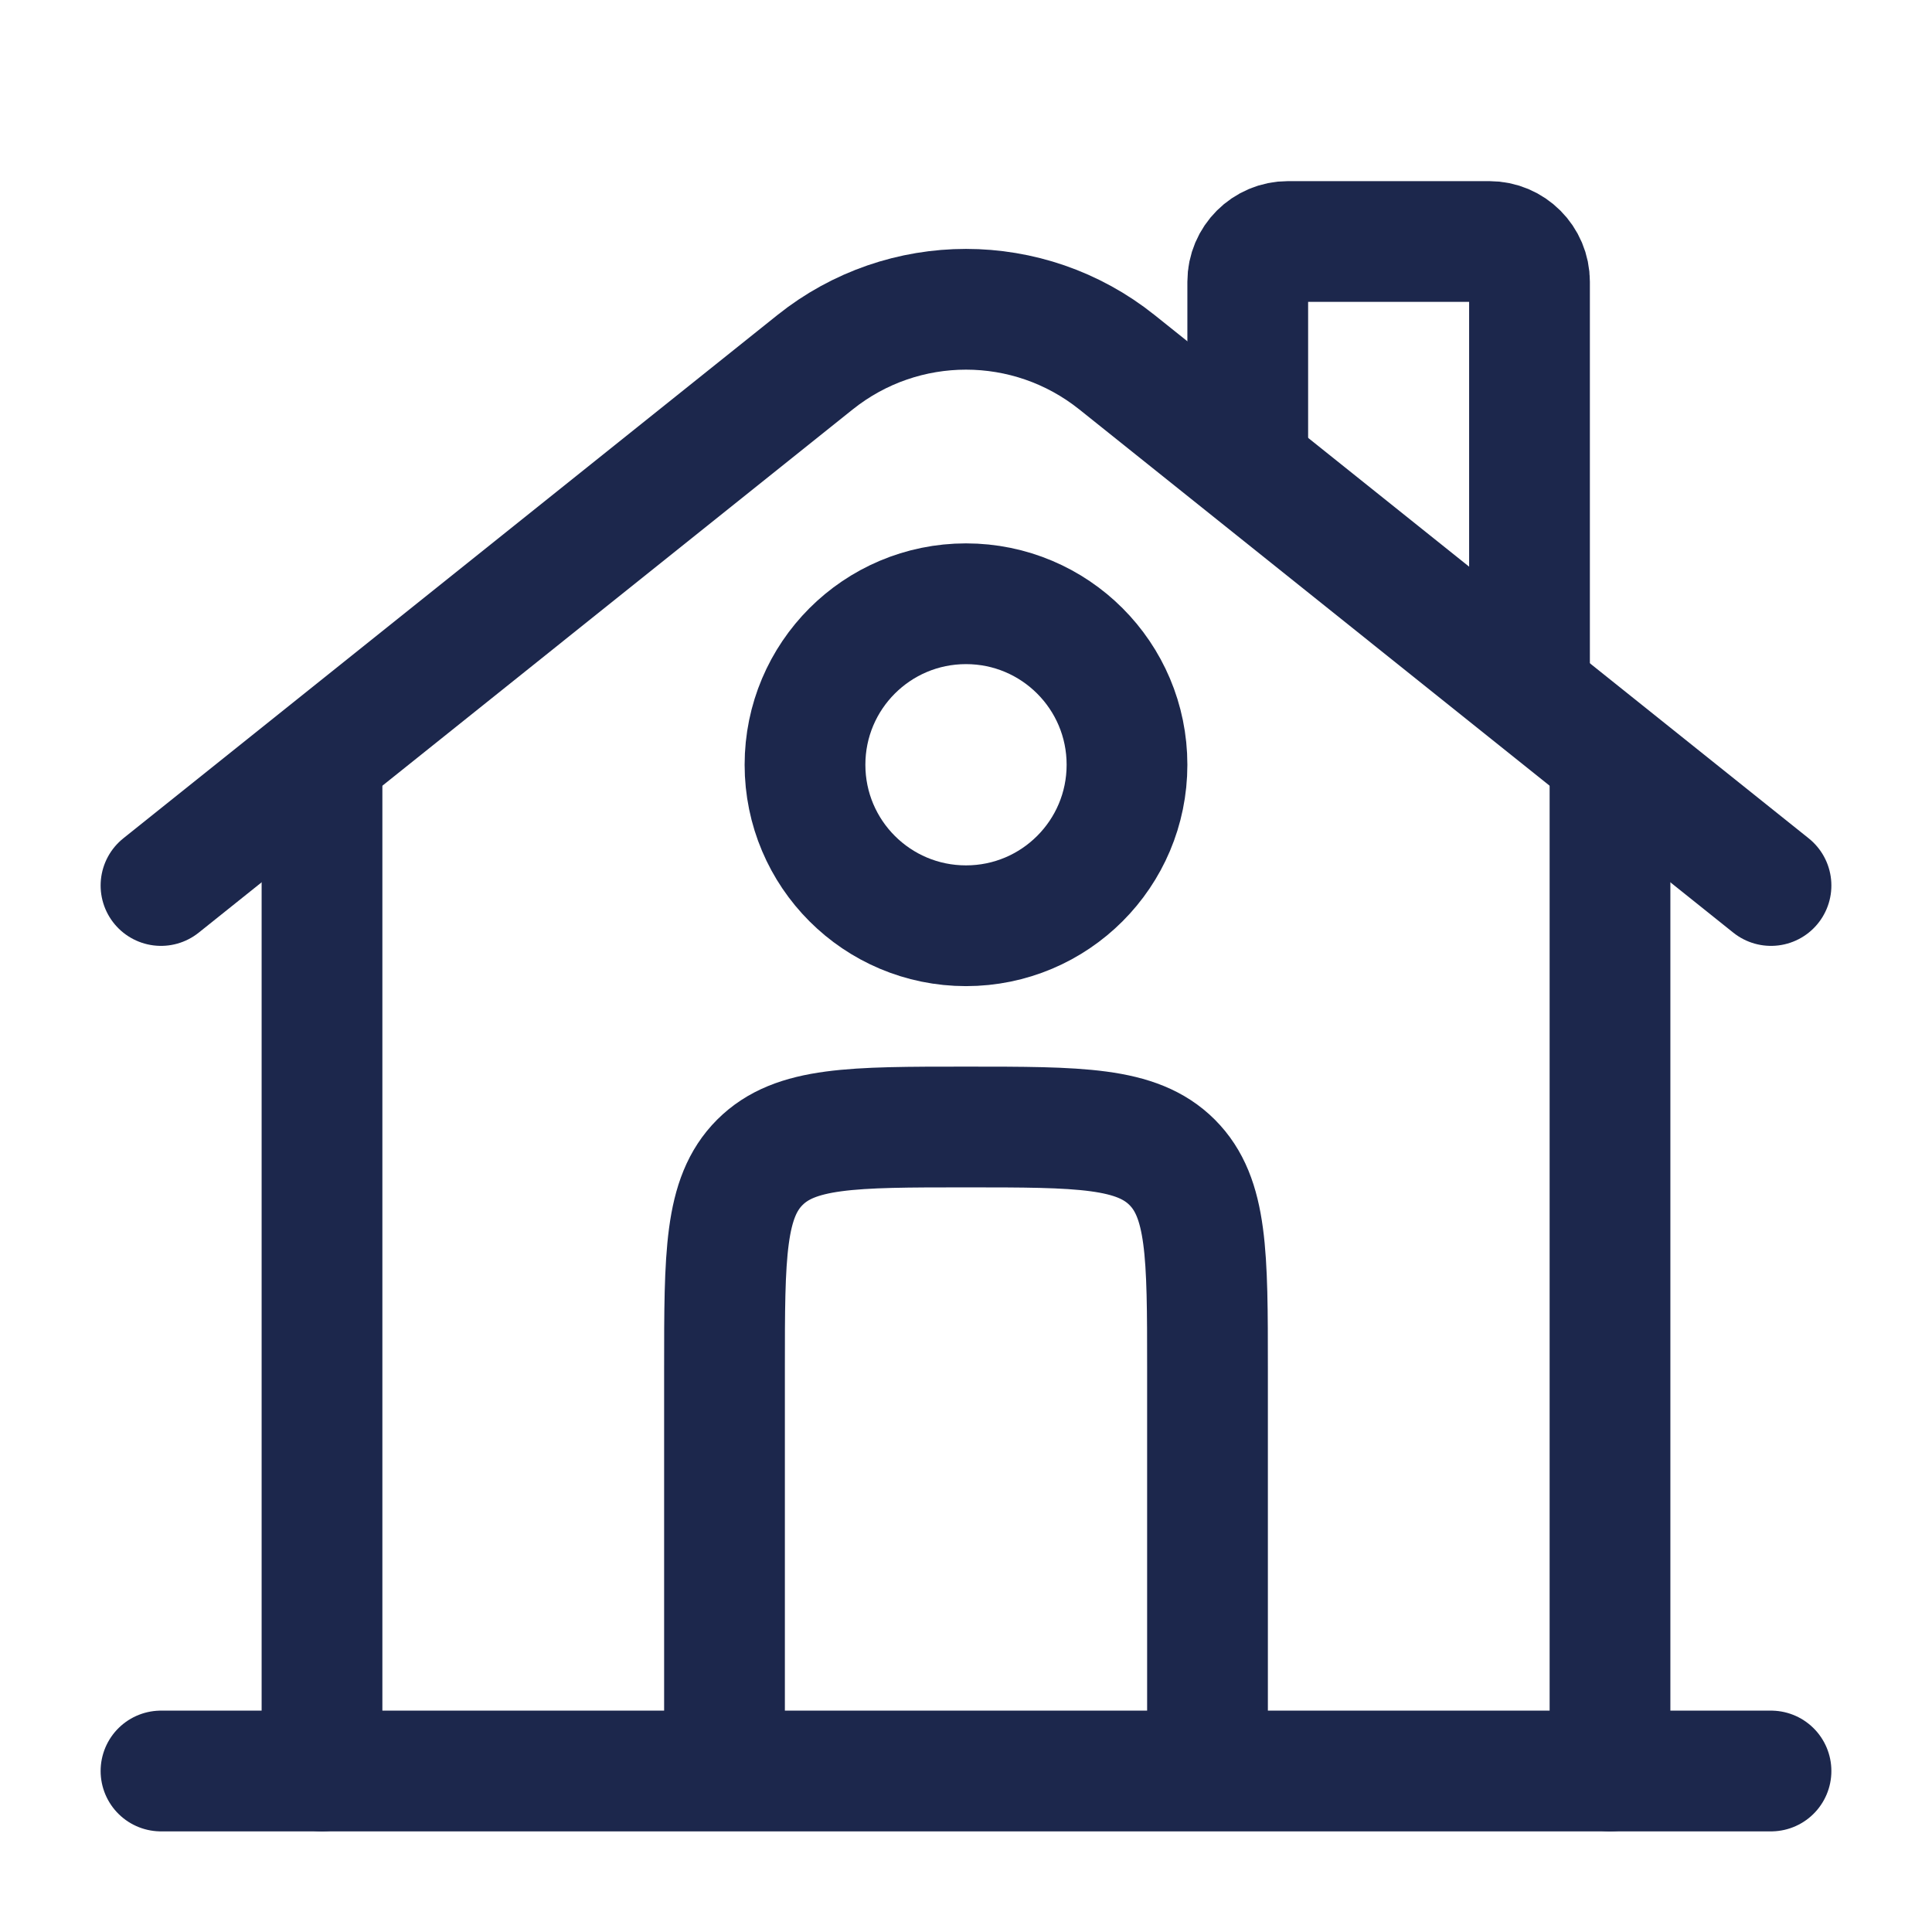
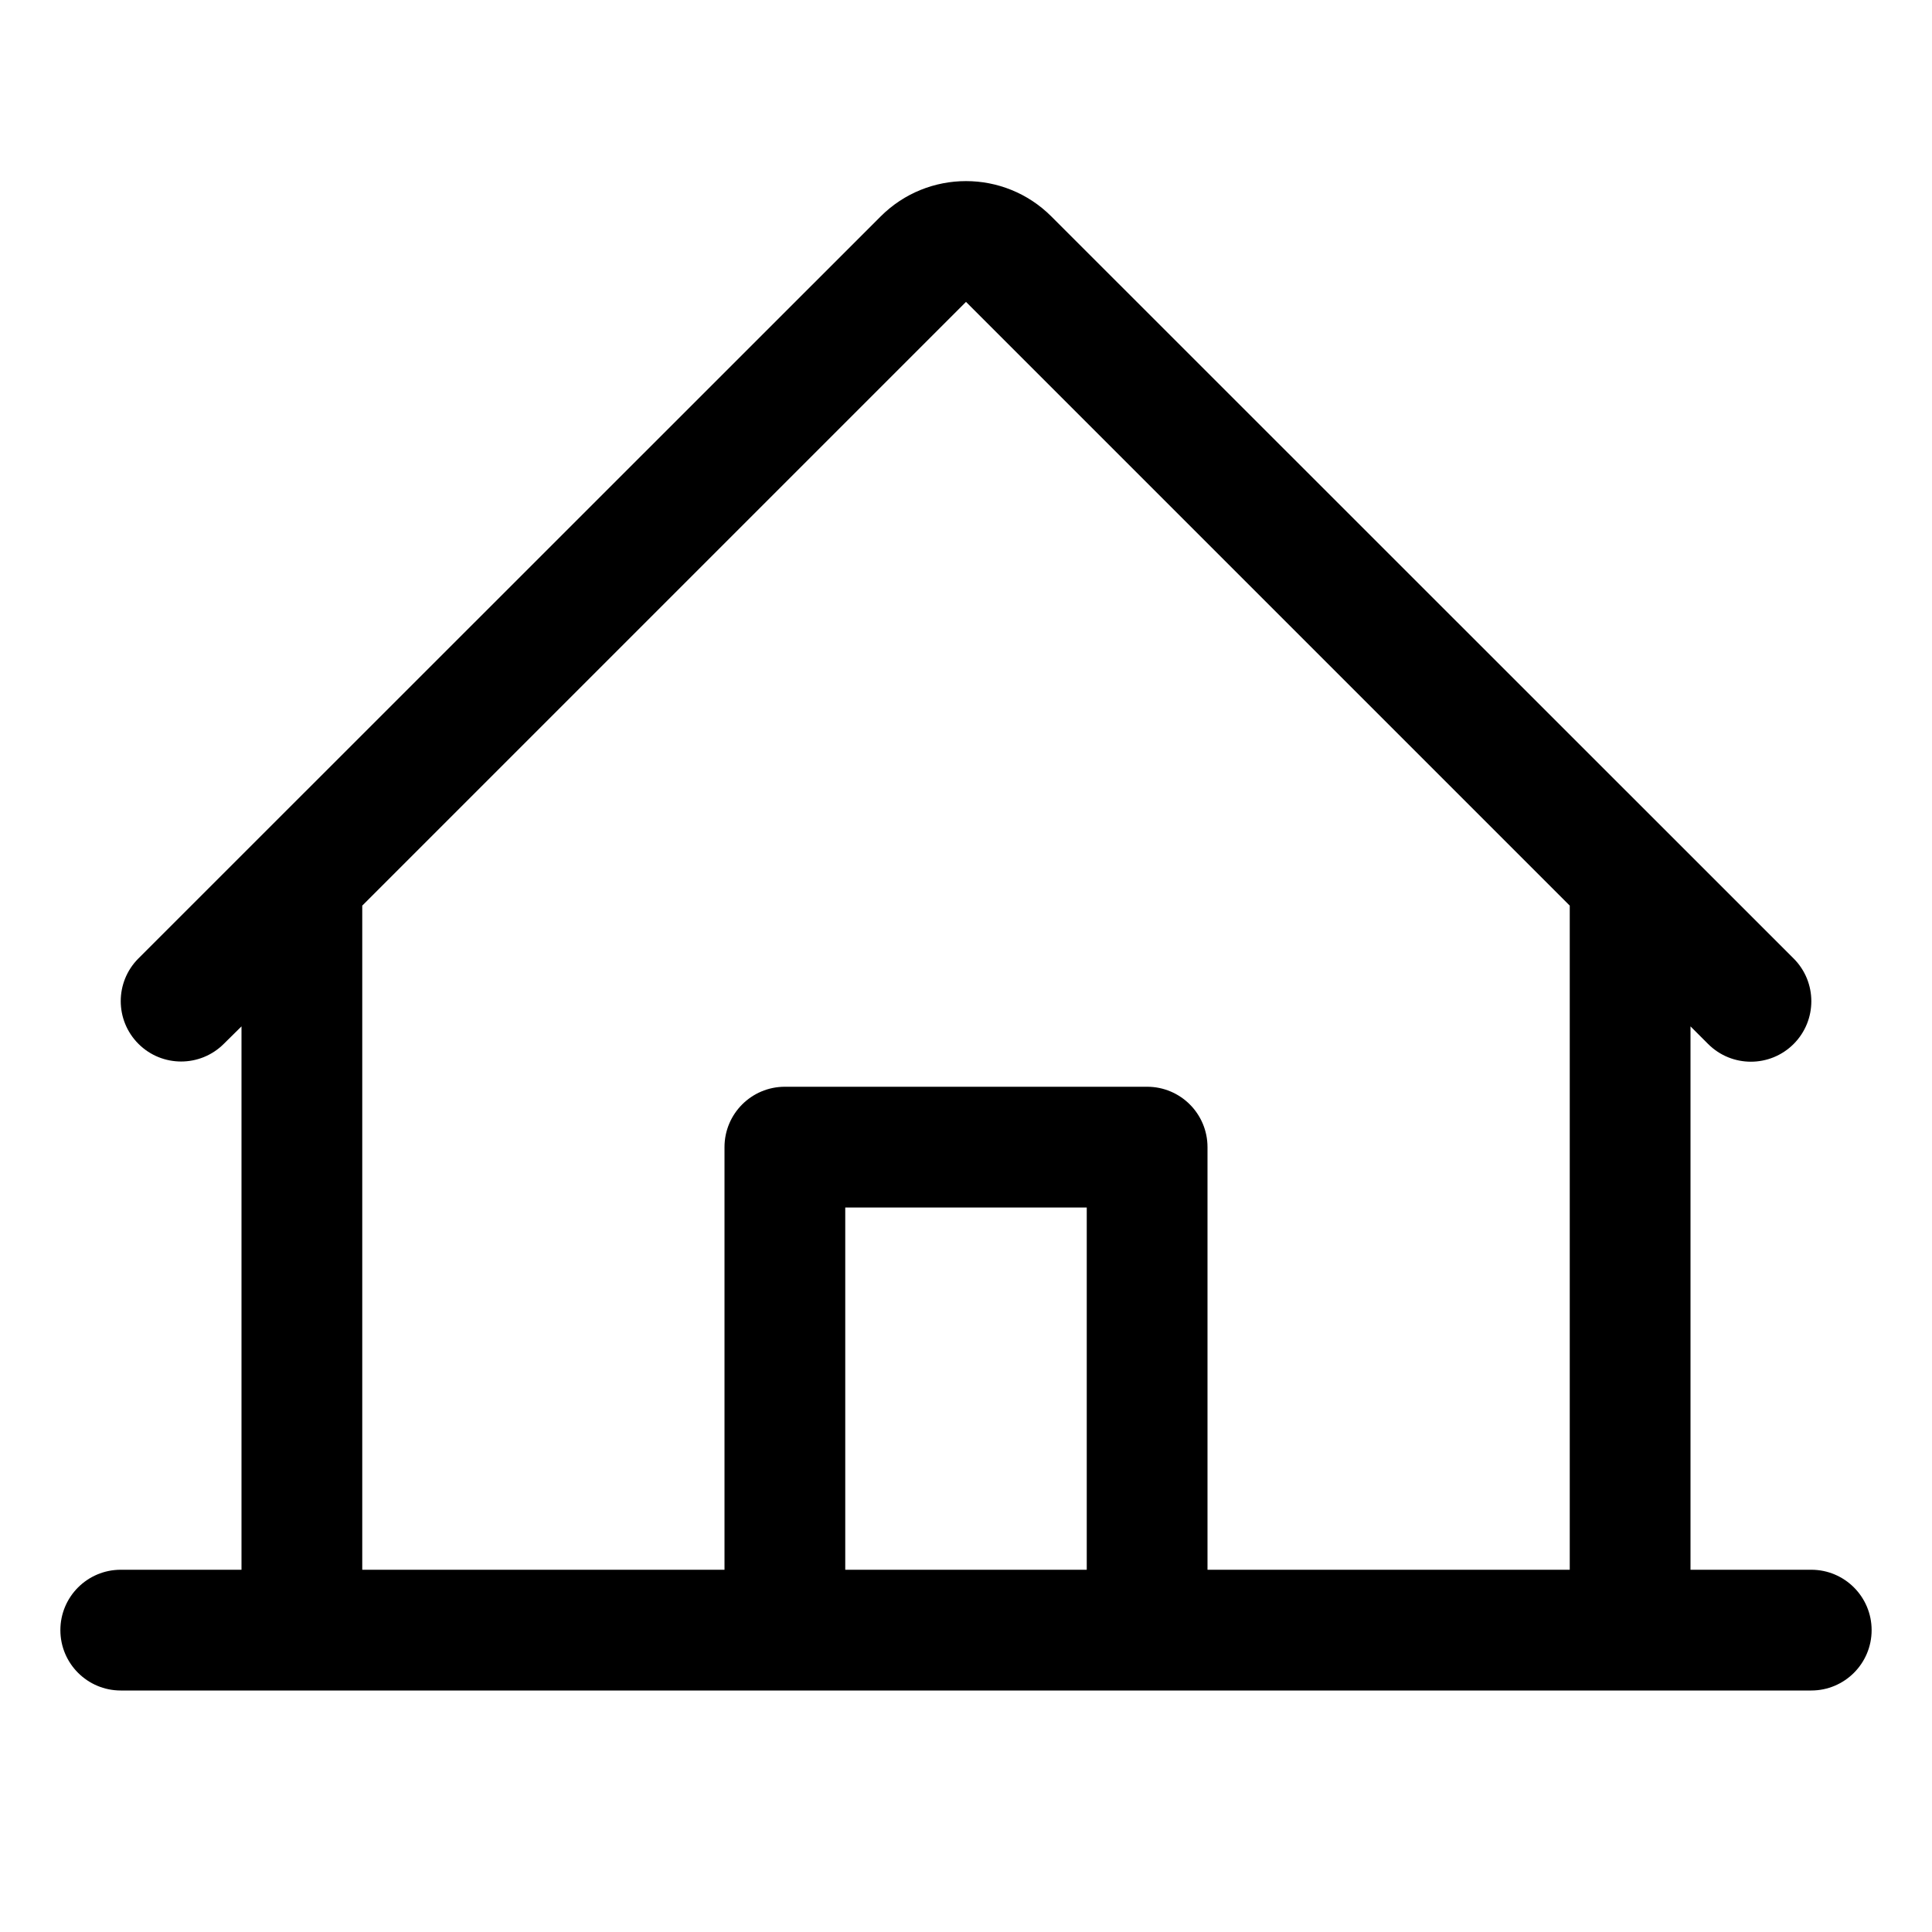
- <svg xmlns="http://www.w3.org/2000/svg" width="16px" height="16px" viewBox="0 0 24 24" fill="none">
-   <path d="M22 22L2 22" stroke="#1C274C" stroke-width="1.5" stroke-linecap="round" />
-   <path d="M2 11L10.126 4.499C11.222 3.623 12.778 3.623 13.874 4.499L22 11" stroke="#1C274C" stroke-width="1.5" stroke-linecap="round" />
-   <path d="M15.5 5.5V3.5C15.5 3.224 15.724 3 16 3H18.5C18.776 3 19 3.224 19 3.5V8.5" stroke="#1C274C" stroke-width="1.5" stroke-linecap="round" />
-   <path d="M4 22V9.5" stroke="#1C274C" stroke-width="1.5" stroke-linecap="round" />
-   <path d="M20 22V9.5" stroke="#1C274C" stroke-width="1.5" stroke-linecap="round" />
-   <path d="M15 22V17C15 15.586 15 14.879 14.561 14.439C14.121 14 13.414 14 12 14C10.586 14 9.879 14 9.439 14.439C9 14.879 9 15.586 9 17V22" stroke="#1C274C" stroke-width="1.5" />
-   <path d="M14 9.5C14 10.605 13.105 11.5 12 11.5C10.895 11.5 10 10.605 10 9.5C10 8.395 10.895 7.5 12 7.5C13.105 7.5 14 8.395 14 9.5Z" stroke="#1C274C" stroke-width="1.5" />
+ <svg xmlns="http://www.w3.org/2000/svg" width="32" height="32" fill="#000000" viewBox="0 0 256 256">
+   <path d="M240,208H224V136l2.34,2.34A8,8,0,0,0,237.66,127L139.31,28.68a16,16,0,0,0-22.62,0L18.34,127a8,8,0,0,0,11.32,11.31L32,136v72H16a8,8,0,0,0,0,16H240a8,8,0,0,0,0-16ZM48,120l80-80,80,80v88H160V152a8,8,0,0,0-8-8H104a8,8,0,0,0-8,8v56H48Zm96,88H112V160h32Z" />
</svg>
